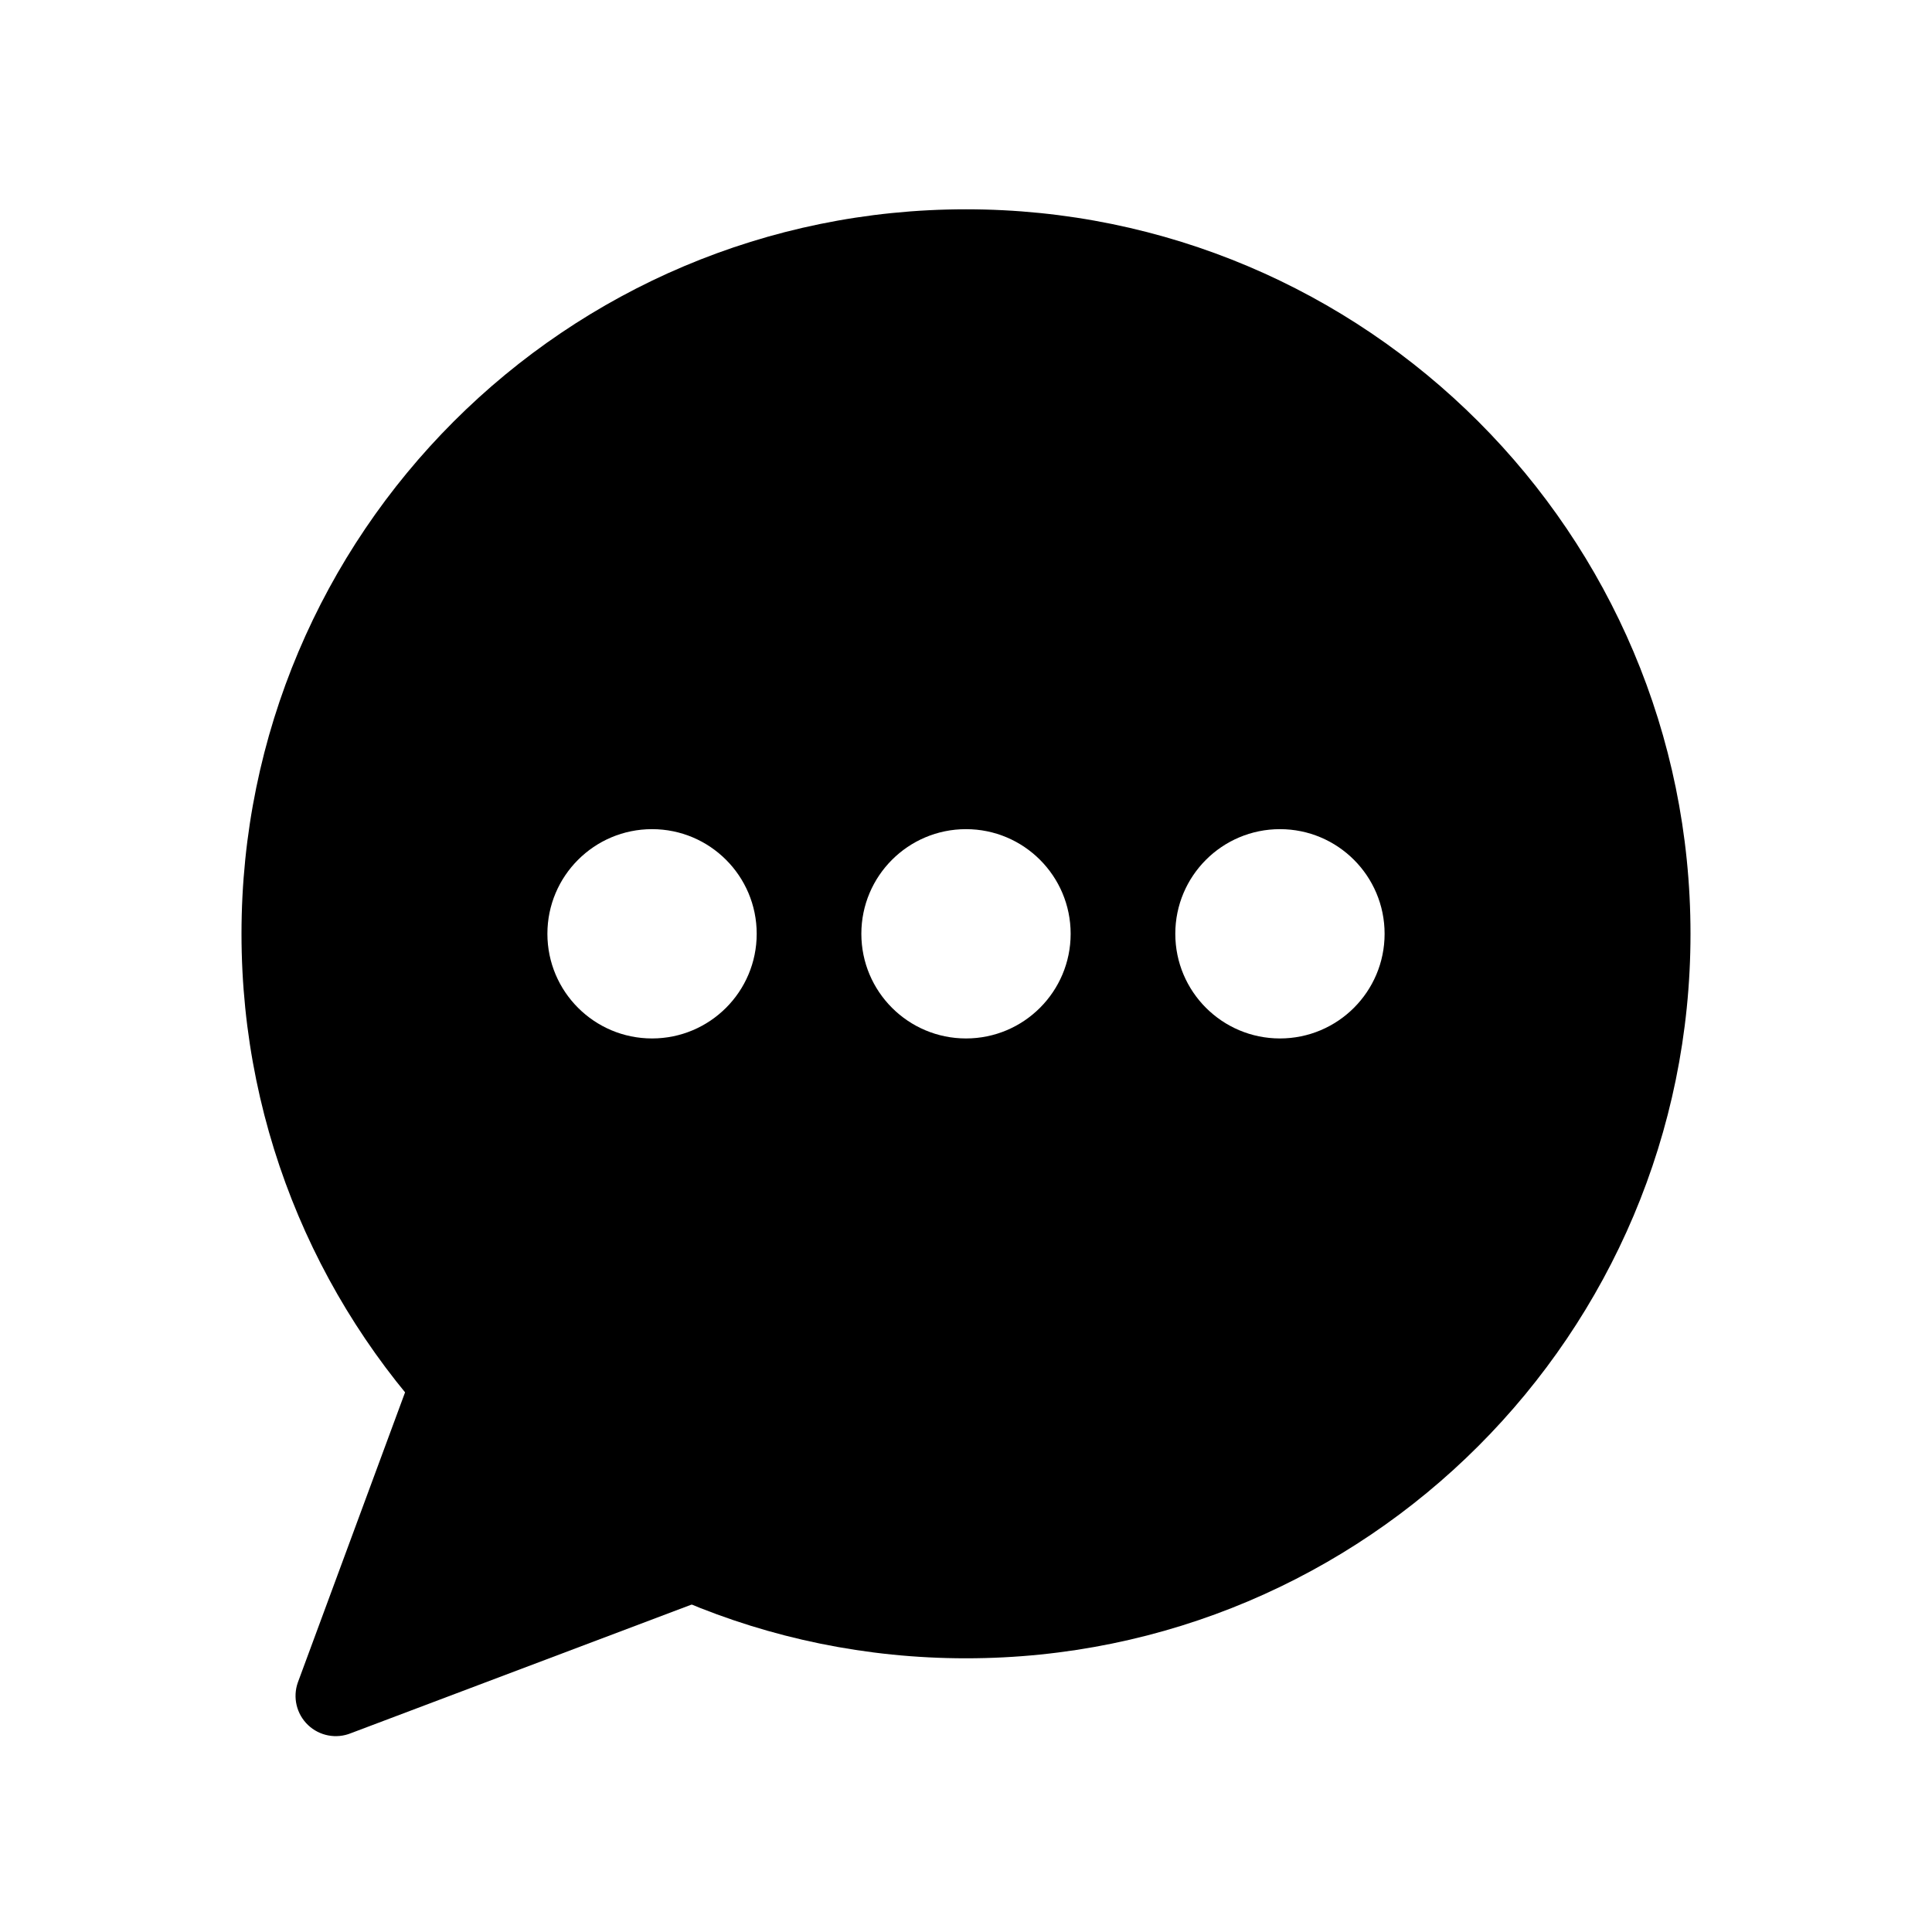
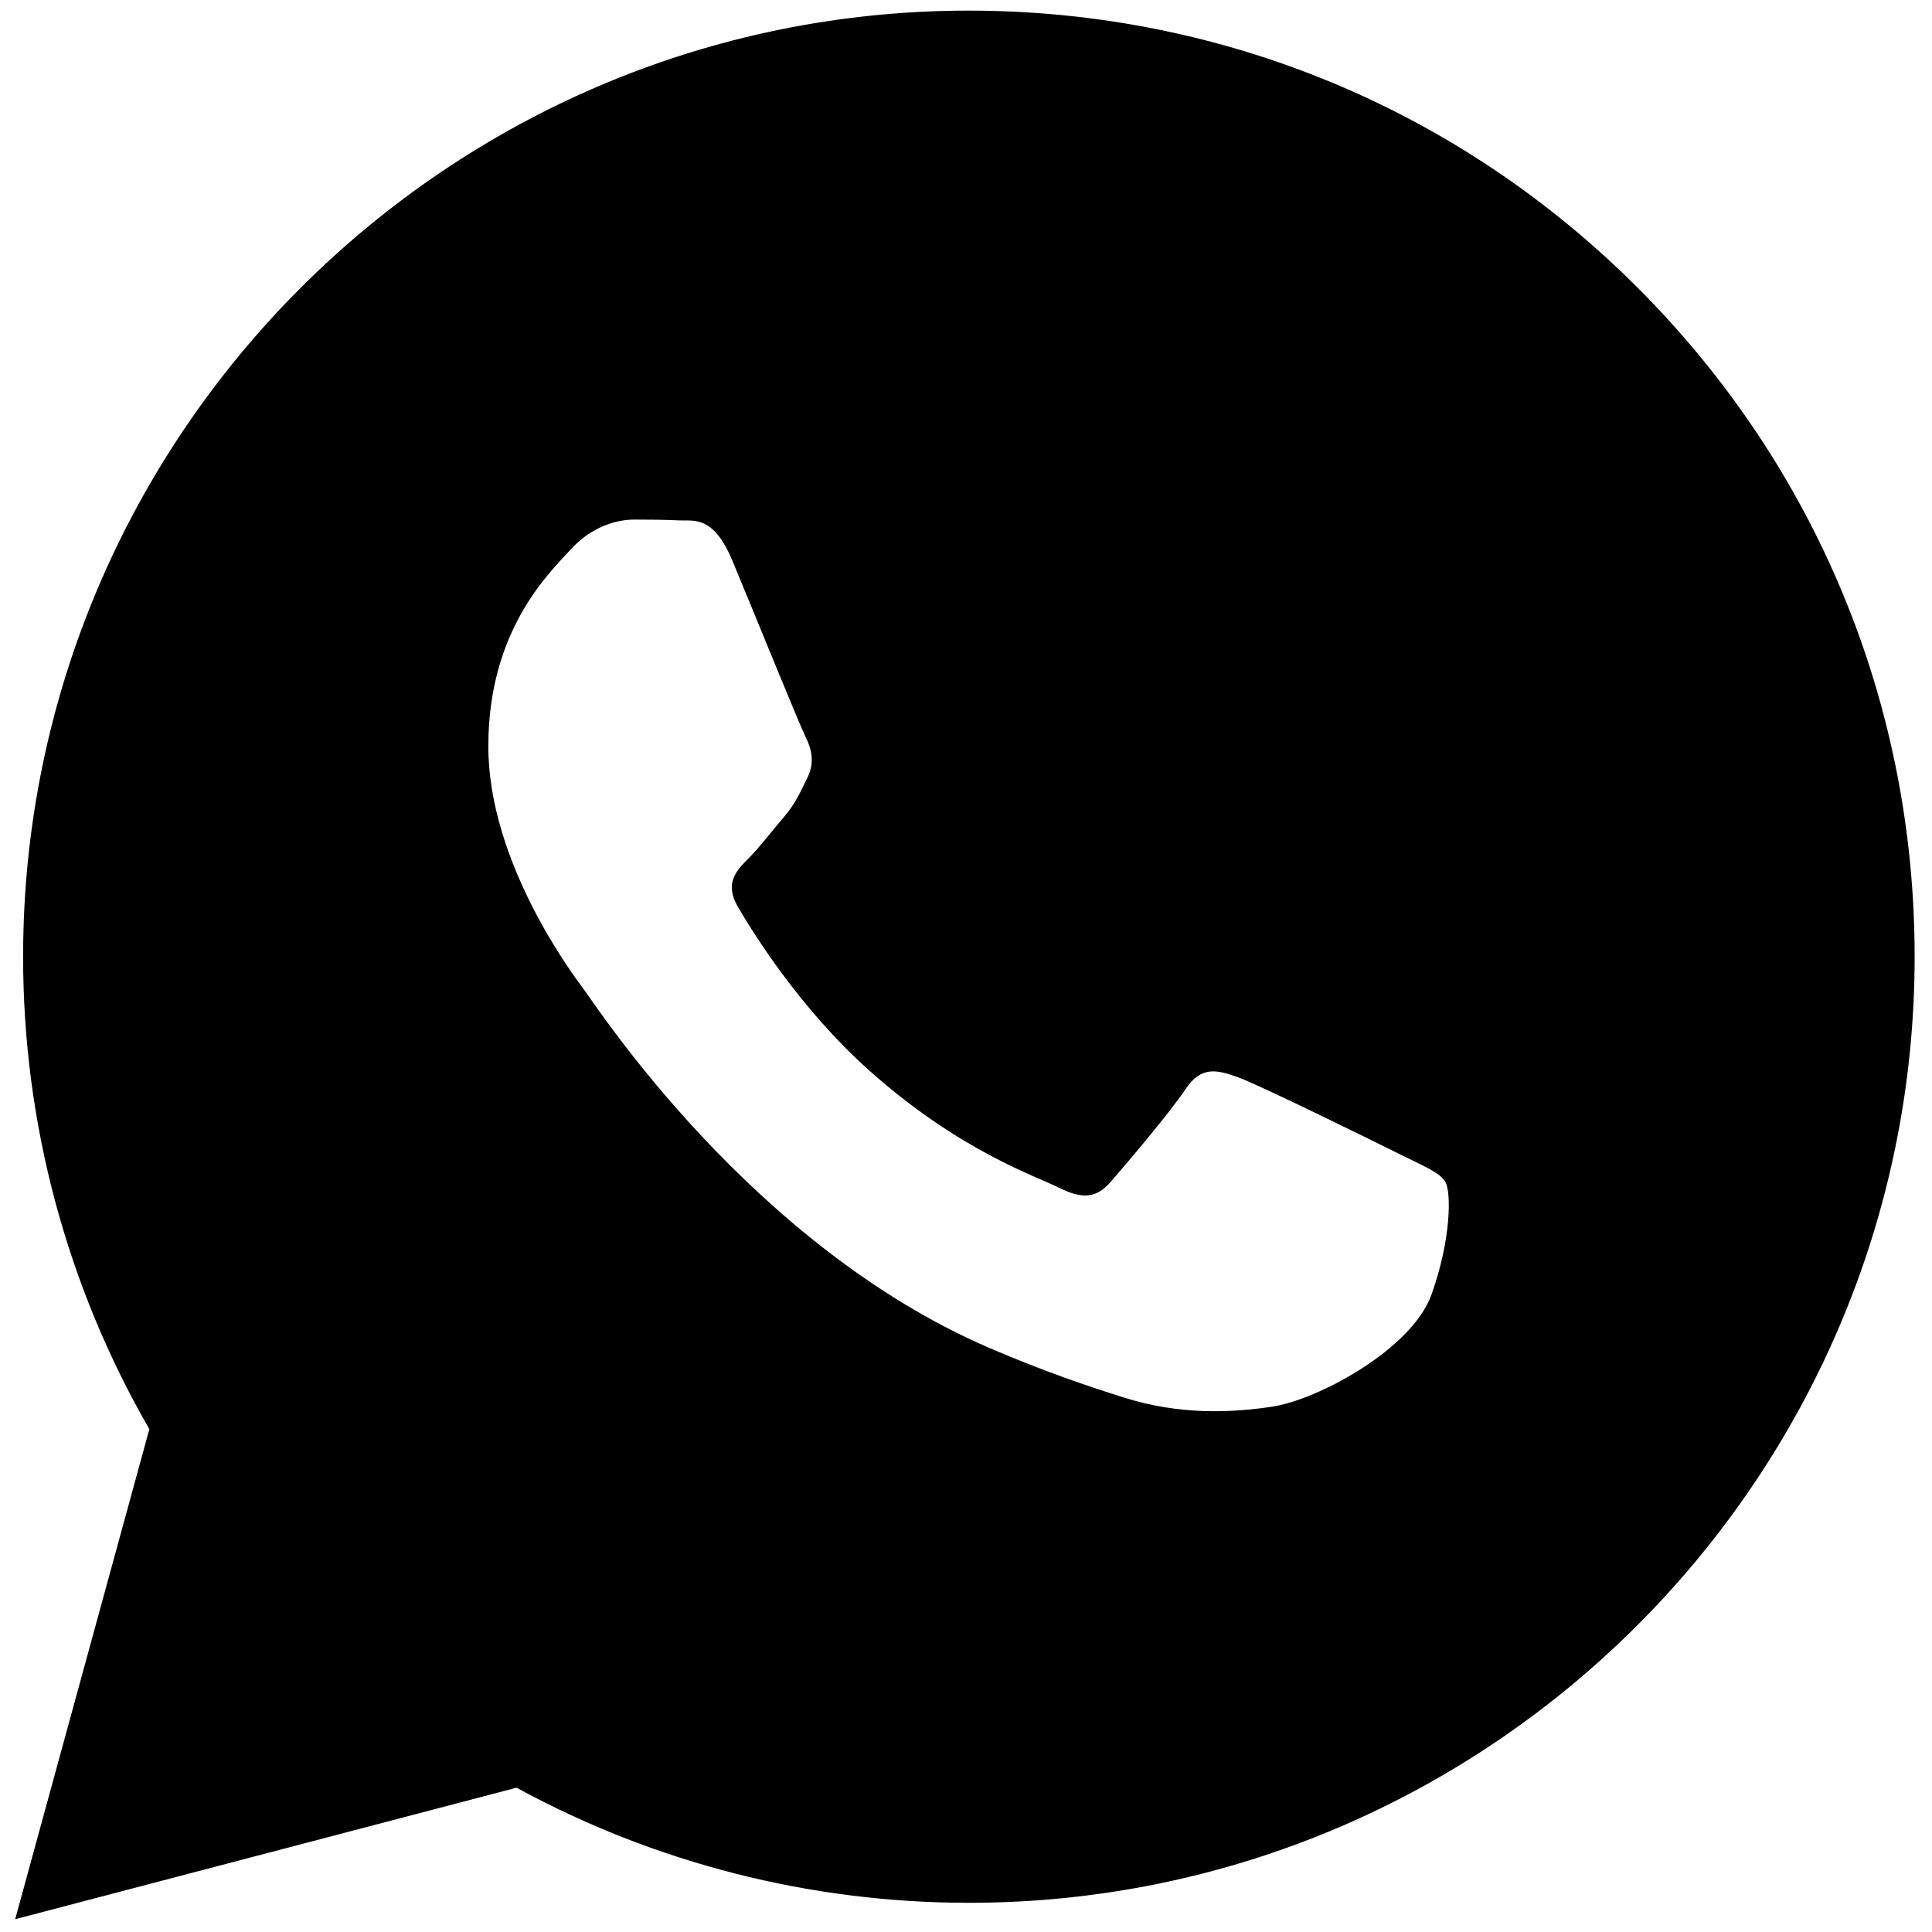
- <svg xmlns="http://www.w3.org/2000/svg" viewBox="0 0 24 24" width="24" height="24">
-   <path fill="currentColor" stroke="none" d="M5.4 16.3 3.7 20.9a.5.5 0 0 0 .66.63l4.9-1.85z" />
-   <path fill="currentColor" stroke="none" fill-rule="evenodd" d="M3 11.6a9 9 0 1 0 18 0a9 9 0 1 0 -18 0zM6.8 11.6a1.3 1.3 0 1 0 2.6 0a1.3 1.3 0 1 0 -2.6 0zM10.7 11.6a1.3 1.3 0 1 0 2.6 0a1.3 1.3 0 1 0 -2.6 0zM14.6 11.6a1.3 1.3 0 1 0 2.6 0a1.3 1.3 0 1 0 -2.6 0z" />
+ <svg xmlns="http://www.w3.org/2000/svg" version="1.1" width="256" height="256" viewBox="0 0 256 256" xml:space="preserve">
+   <g style="stroke: none; stroke-width: 0; stroke-dasharray: none; stroke-linecap: butt; stroke-linejoin: miter; stroke-miterlimit: 10; fill: none; fill-rule: nonzero; opacity: 1;" transform="translate(1.406593 1.406593) scale(2.81 2.81)">
+     <path d="M 76.735 13.079 C 68.315 4.649 57.117 0.005 45.187 0 C 20.605 0 0.599 20.005 0.589 44.594 c -0.003 7.86 2.05 15.532 5.953 22.296 L 0.215 90 l 23.642 -6.202 c 6.514 3.553 13.848 5.426 21.312 5.428 h 0.018 c 0.001 0 -0.001 0 0 0 c 24.579 0 44.587 -20.007 44.597 -44.597 C 89.789 32.713 85.155 21.509 76.735 13.079 z M 27.076 46.217 c -0.557 -0.744 -4.55 -6.042 -4.55 -11.527 c 0 -5.485 2.879 -8.181 3.9 -9.296 c 1.021 -1.115 2.229 -1.394 2.972 -1.394 s 1.487 0.007 2.136 0.039 c 0.684 0.035 1.603 -0.26 2.507 1.913 c 0.929 2.231 3.157 7.717 3.436 8.274 c 0.279 0.558 0.464 1.208 0.093 1.952 c -0.371 0.743 -0.557 1.208 -1.114 1.859 c -0.557 0.651 -1.17 1.453 -1.672 1.952 c -0.558 0.556 -1.139 1.159 -0.489 2.274 c 0.65 1.116 2.886 4.765 6.199 7.72 c 4.256 3.797 7.847 4.973 8.961 5.531 c 1.114 0.558 1.764 0.465 2.414 -0.279 c 0.65 -0.744 2.786 -3.254 3.529 -4.369 c 0.743 -1.115 1.486 -0.929 2.507 -0.558 c 1.022 0.372 6.5 3.068 7.614 3.625 c 1.114 0.558 1.857 0.837 2.136 1.302 c 0.279 0.465 0.279 2.696 -0.65 5.299 c -0.929 2.603 -5.381 4.979 -7.522 5.298 c -1.92 0.287 -4.349 0.407 -7.019 -0.442 c -1.618 -0.513 -3.694 -1.199 -6.353 -2.347 C 34.934 58.216 27.634 46.961 27.076 46.217 z" style="stroke: none; stroke-width: 1; stroke-dasharray: none; stroke-linecap: butt; stroke-linejoin: miter; stroke-miterlimit: 10; fill: rgb(0,0,0); fill-rule: evenodd; opacity: 1;" transform=" matrix(1 0 0 1 0 0) " stroke-linecap="round" />
+   </g>
</svg>
